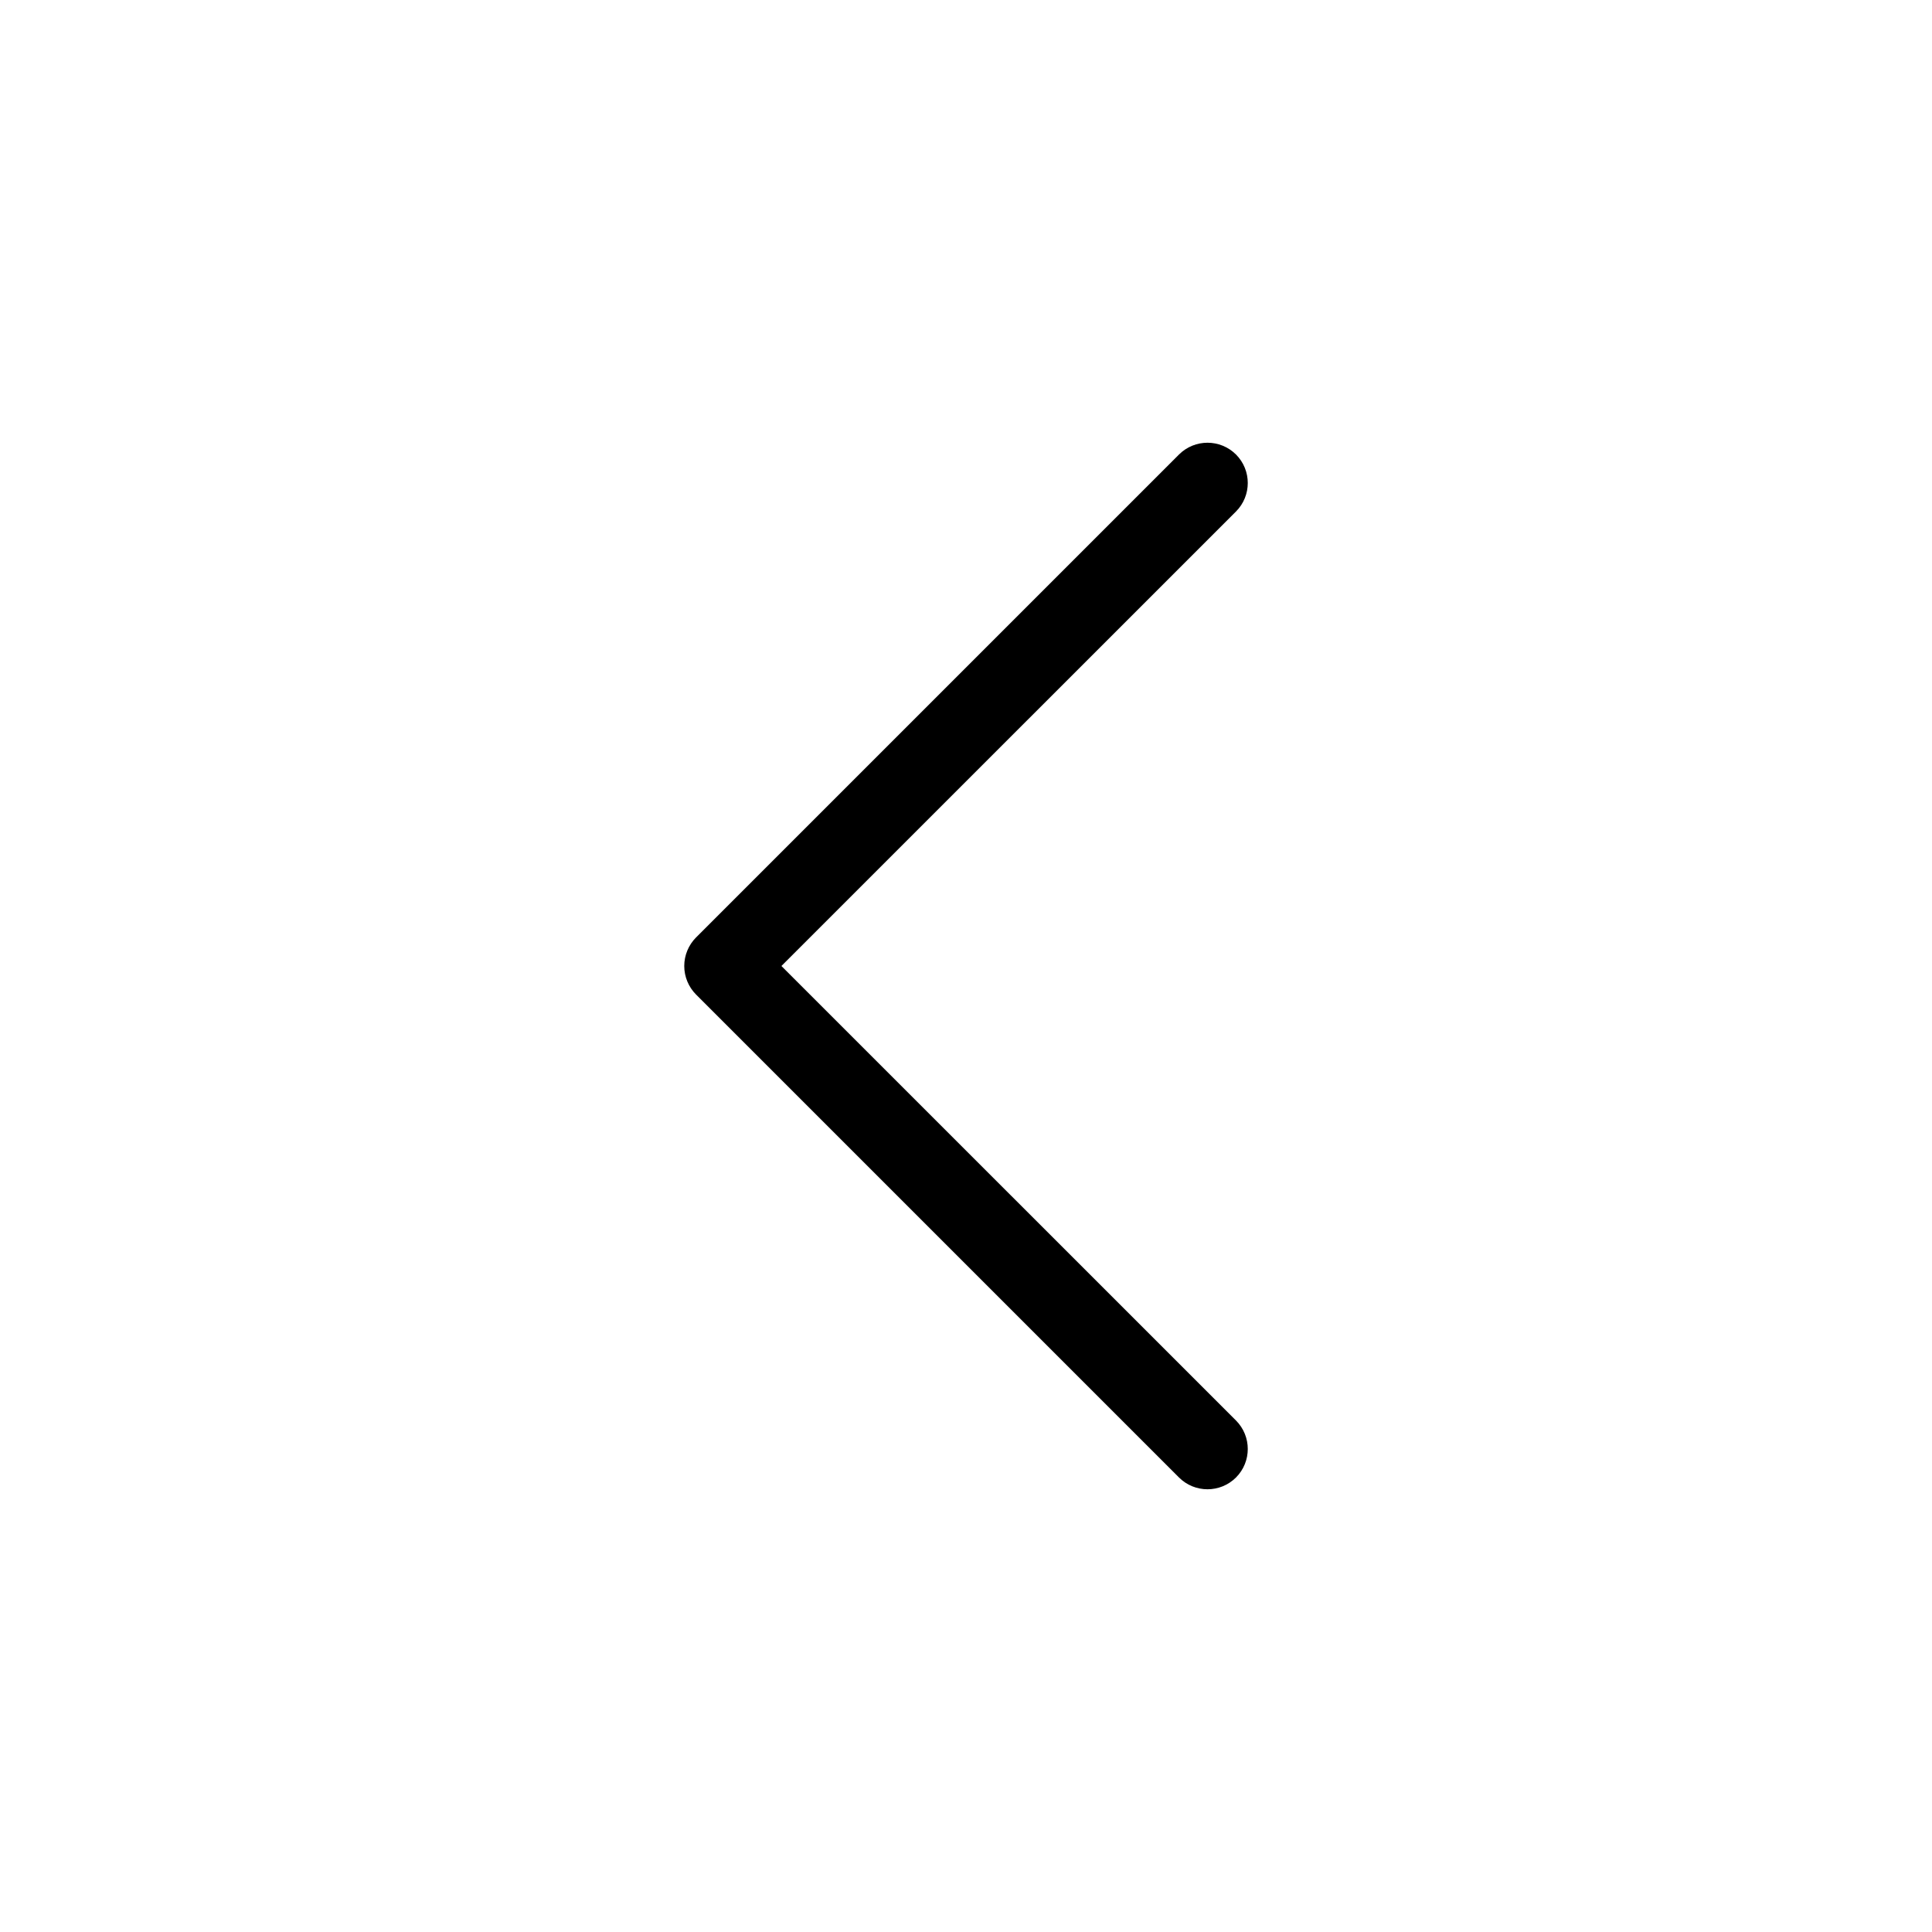
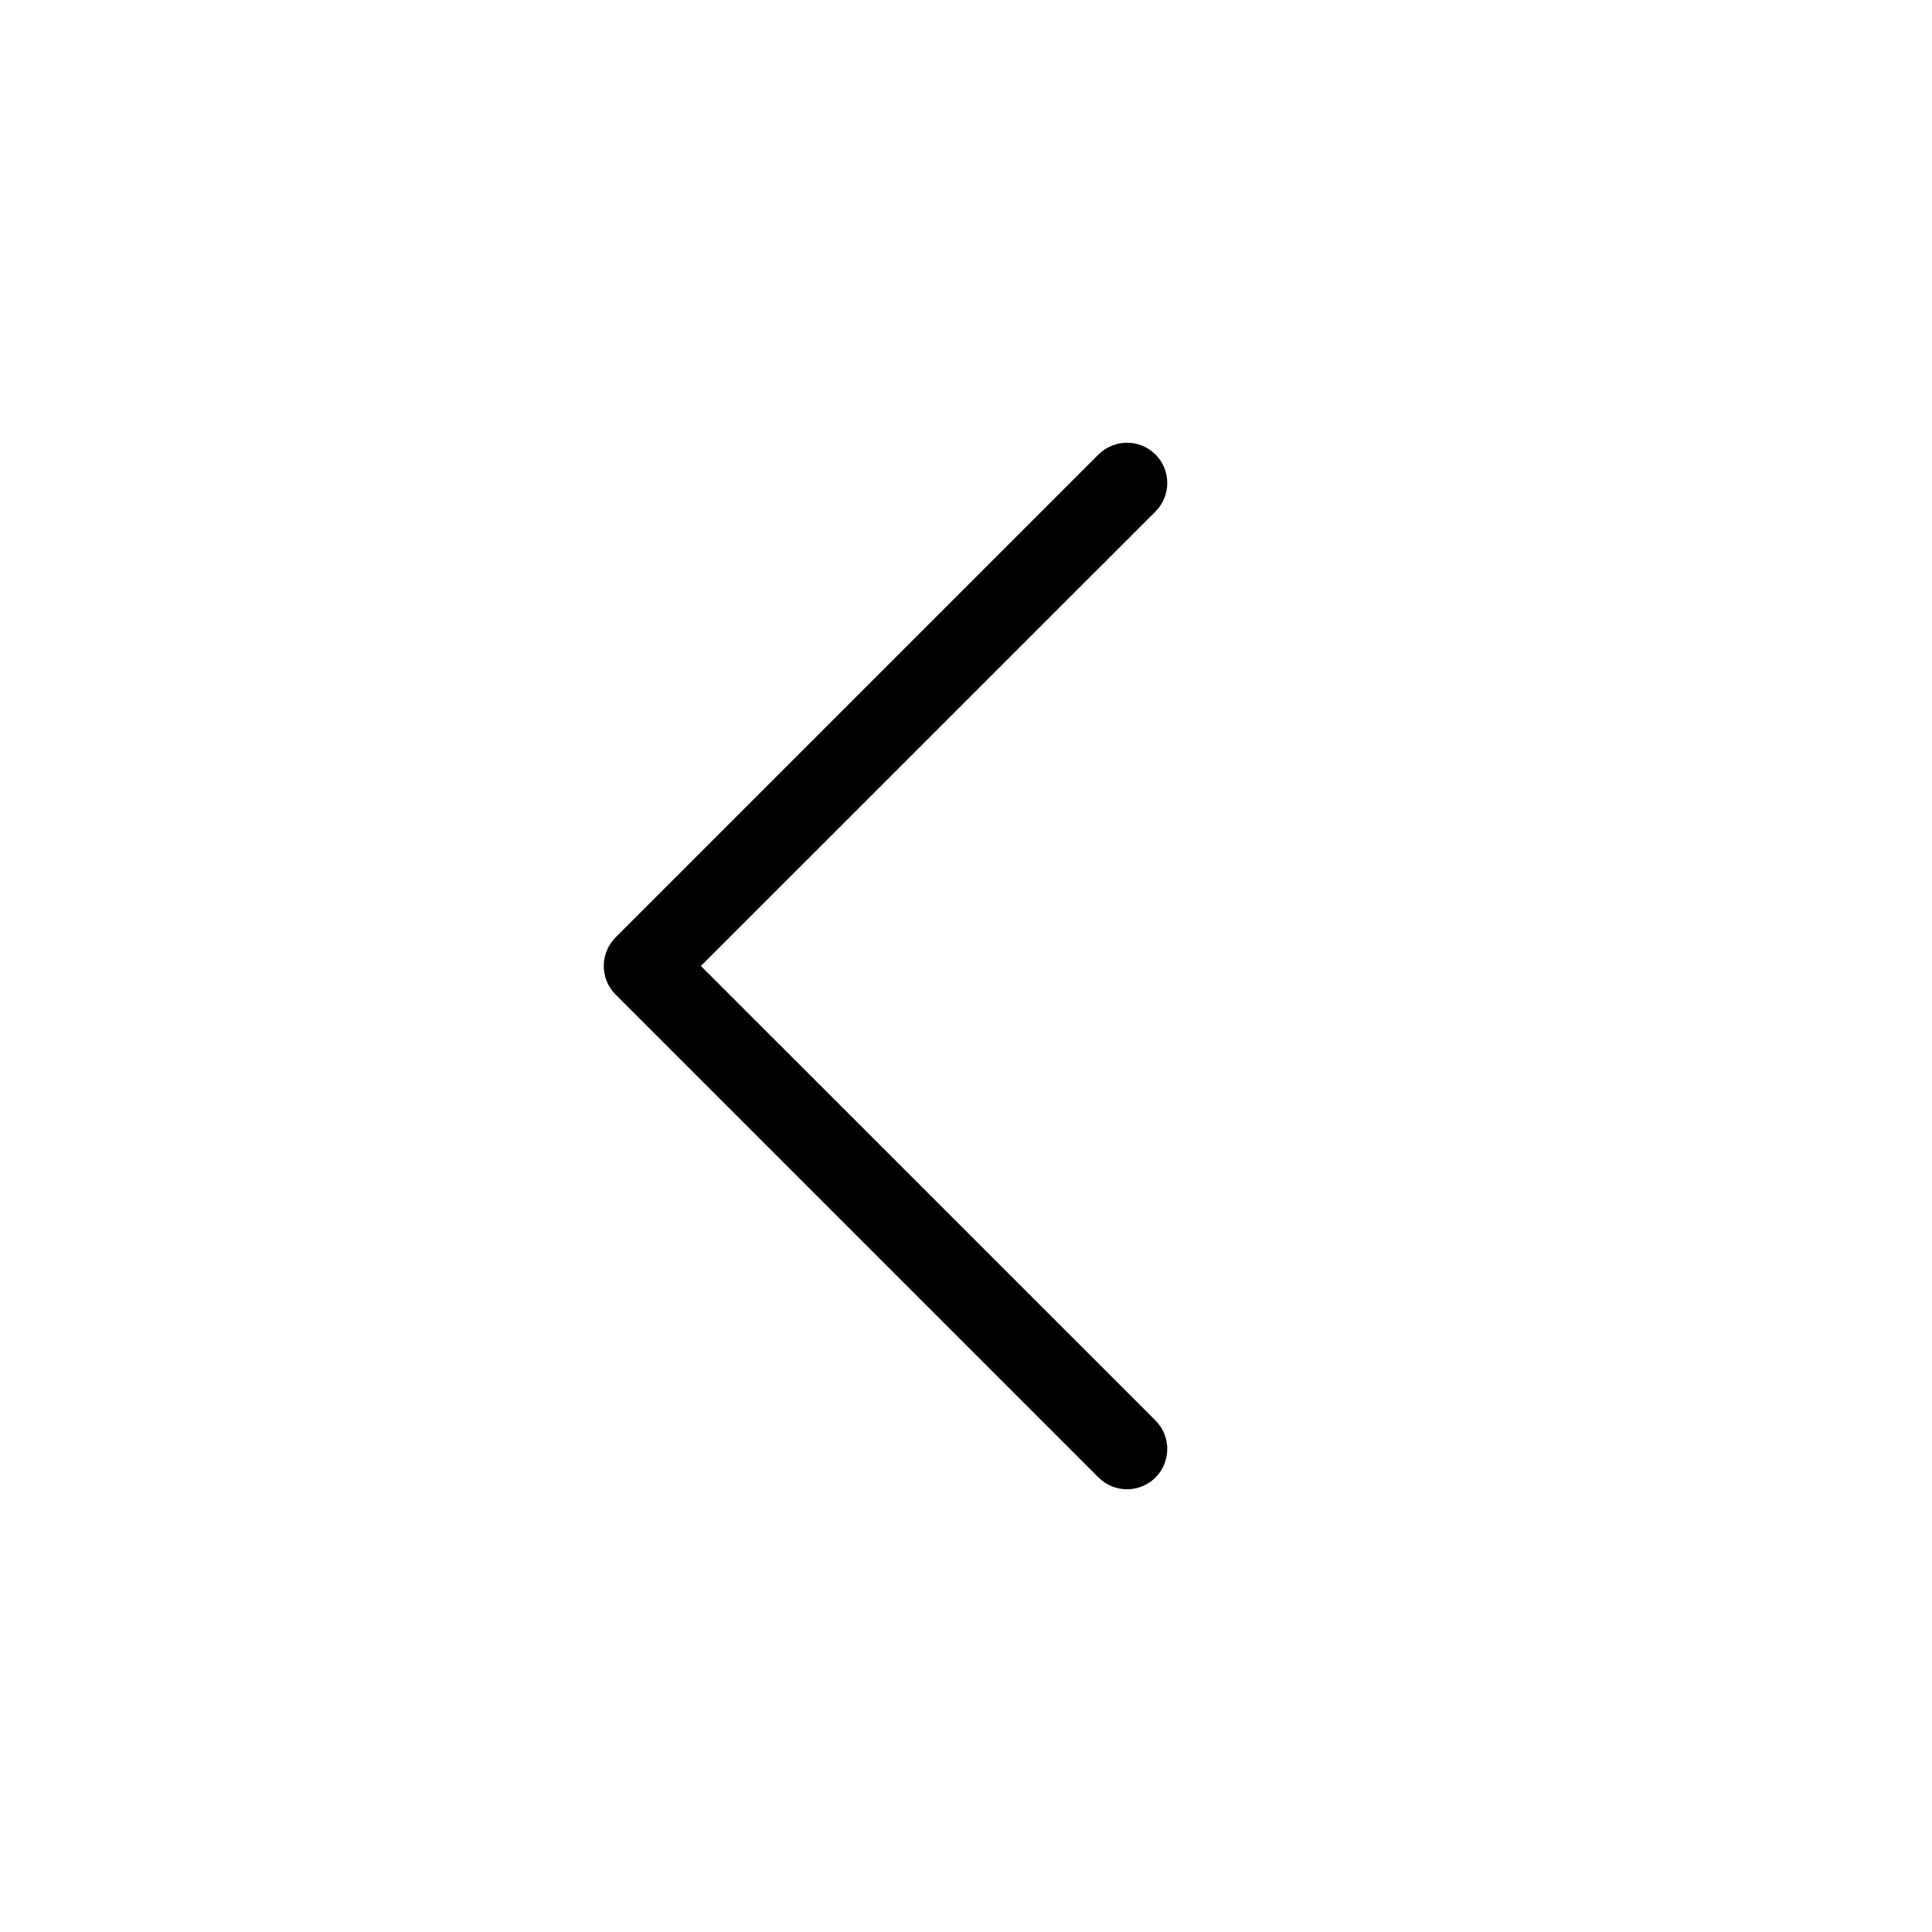
<svg xmlns="http://www.w3.org/2000/svg" width="24" height="24" viewBox="0 0 24 24" fill="none">
-   <path fill-rule="evenodd" clip-rule="evenodd" d="M15.354 5.646C15.158 5.451 14.842 5.451 14.646 5.646L8.646 11.646C8.553 11.74 8.5 11.867 8.5 12C8.5 12.133 8.553 12.26 8.646 12.354L14.646 18.354C14.842 18.549 15.158 18.549 15.354 18.354C15.549 18.158 15.549 17.842 15.354 17.646L9.707 12L15.354 6.354C15.549 6.158 15.549 5.842 15.354 5.646Z" fill="currentColor" />
+   <path fill-rule="evenodd" clip-rule="evenodd" d="M14.354 5.646C14.158 5.451 13.842 5.451 13.646 5.646L7.646 11.646C7.553 11.74 7.5 11.867 7.5 12C7.5 12.133 7.553 12.26 7.646 12.354L13.646 18.354C13.842 18.549 14.158 18.549 14.354 18.354C14.549 18.158 14.549 17.842 14.354 17.646L8.707 12L14.354 6.354C14.549 6.158 14.549 5.842 14.354 5.646Z" fill="currentColor" />
</svg>
